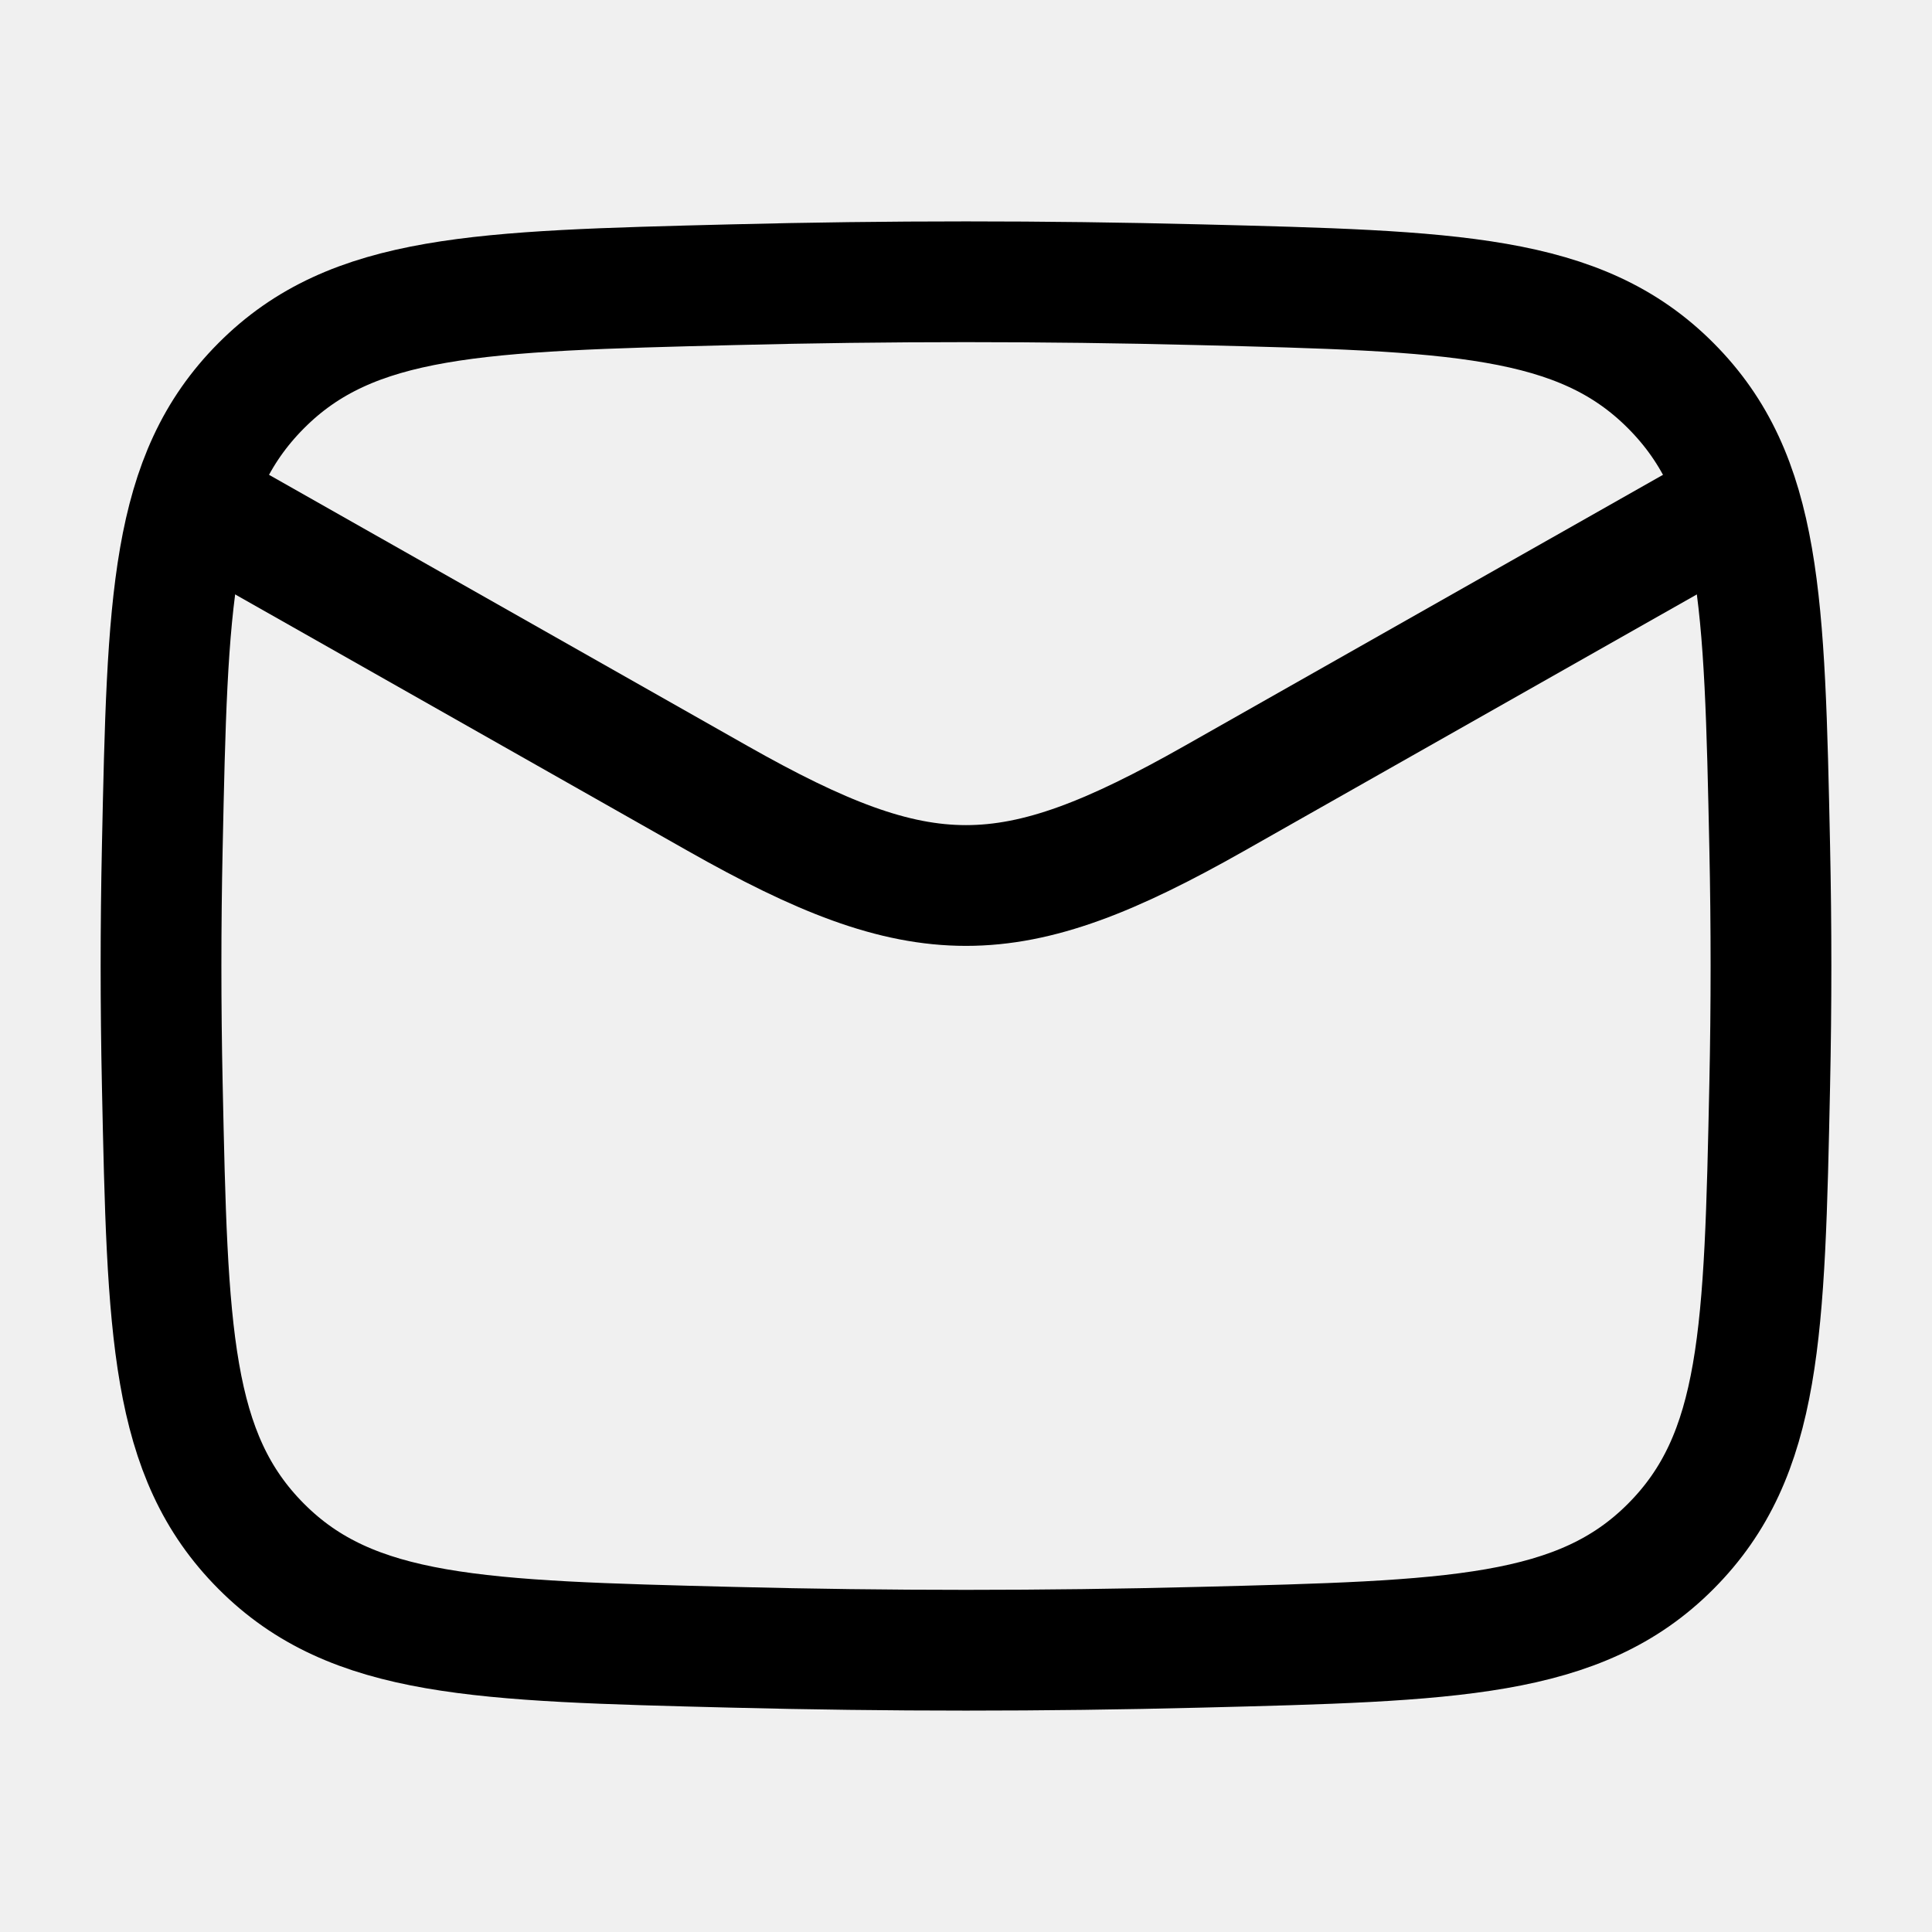
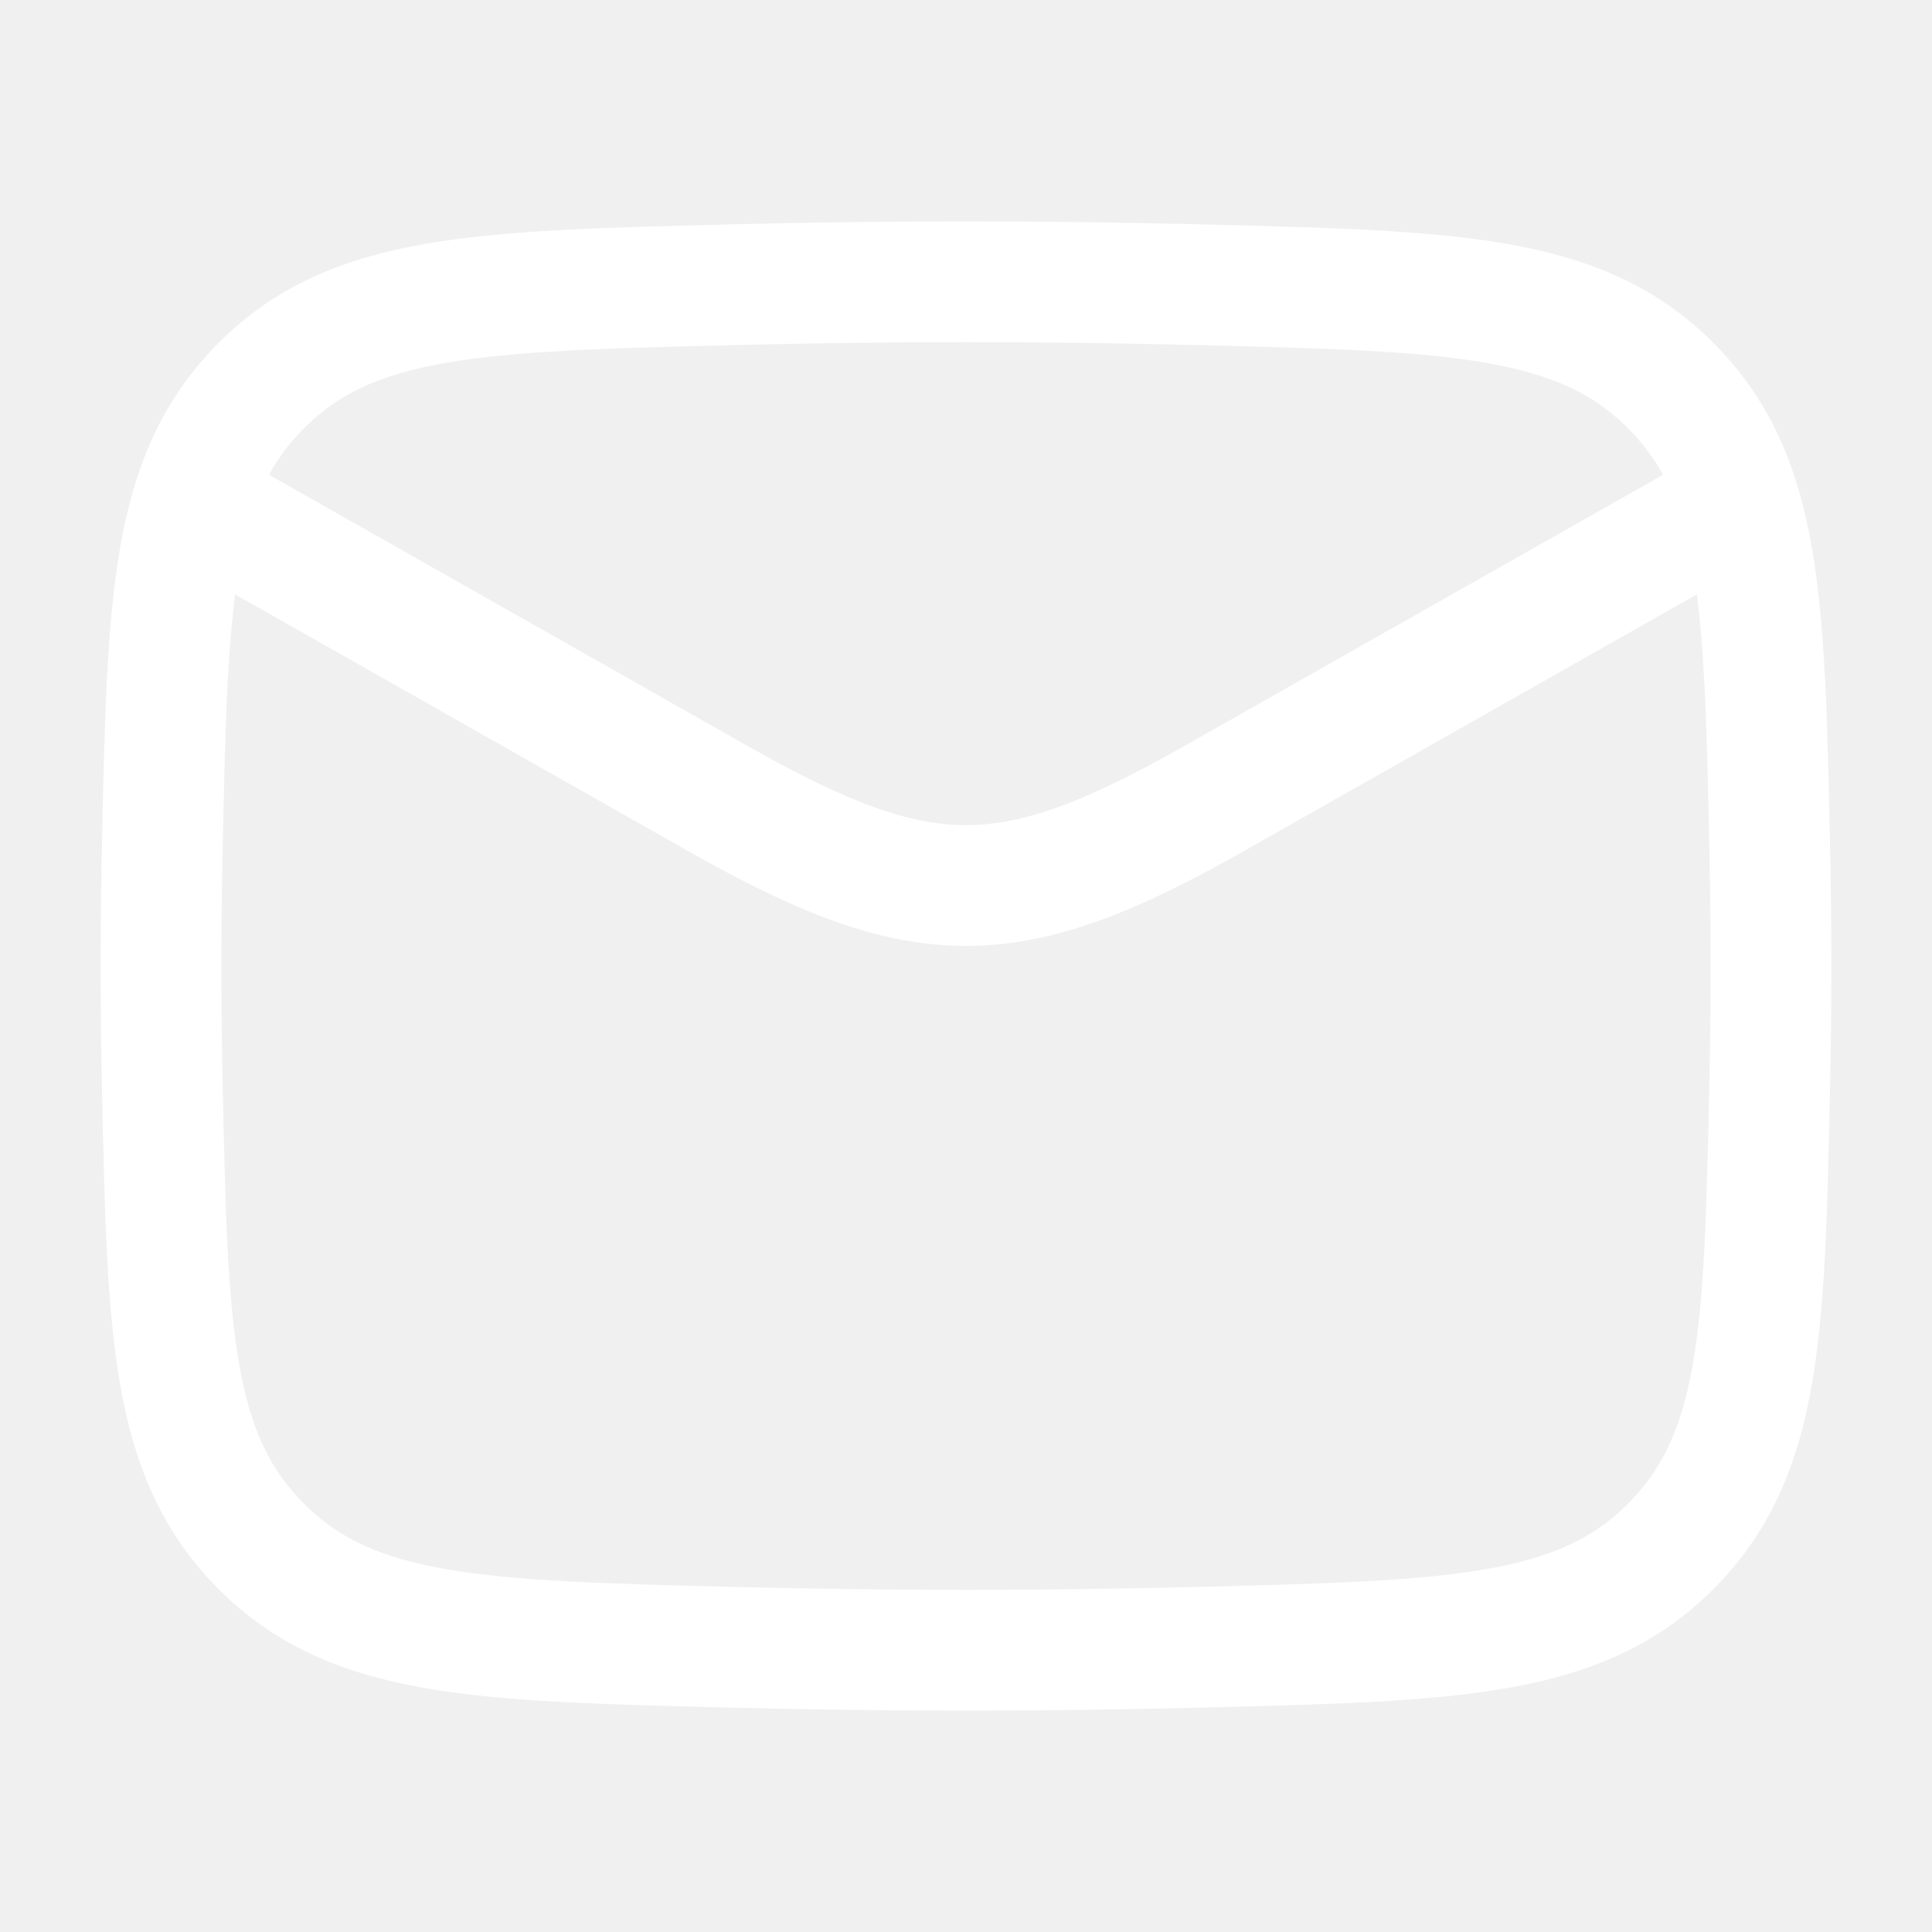
- <svg xmlns="http://www.w3.org/2000/svg" viewBox="0 0 24 24" width="24" height="24" color="#000000" fill="none">
-   <path d="M2 6L8.913 9.917C11.462 11.361 12.538 11.361 15.087 9.917L22 6" stroke="currentColor" stroke-width="1.5" stroke-linejoin="round" />
-   <path d="M2.016 13.476C2.081 16.541 2.114 18.074 3.245 19.209C4.376 20.345 5.95 20.384 9.099 20.463C11.039 20.512 12.961 20.512 14.901 20.463C18.05 20.384 19.624 20.345 20.755 19.209C21.886 18.074 21.919 16.541 21.984 13.476C22.005 12.49 22.005 11.51 21.984 10.524C21.919 7.459 21.886 5.926 20.755 4.791C19.624 3.655 18.05 3.616 14.901 3.537C12.961 3.488 11.039 3.488 9.099 3.537C5.95 3.616 4.376 3.655 3.245 4.791C2.114 5.926 2.081 7.459 2.016 10.524C1.995 11.51 1.995 12.49 2.016 13.476Z" stroke="currentColor" stroke-width="1.5" stroke-linejoin="round" />
+ <svg xmlns="http://www.w3.org/2000/svg" width="24" height="24" viewBox="0 0 24 24" fill="none">
+   <path d="M2 6L8.913 9.917C11.462 11.361 12.538 11.361 15.087 9.917L22 6" stroke="white" stroke-width="1.5" stroke-linejoin="round" />
+   <path d="M2.016 13.476C2.081 16.541 2.114 18.074 3.245 19.209C4.376 20.345 5.95 20.384 9.099 20.463C11.039 20.512 12.961 20.512 14.901 20.463C18.05 20.384 19.624 20.345 20.755 19.209C21.886 18.074 21.919 16.541 21.984 13.476C22.005 12.49 22.005 11.51 21.984 10.524C21.919 7.459 21.886 5.926 20.755 4.791C19.624 3.655 18.05 3.616 14.901 3.537C12.961 3.488 11.039 3.488 9.099 3.537C5.95 3.616 4.376 3.655 3.245 4.791C2.114 5.926 2.081 7.459 2.016 10.524C1.995 11.51 1.995 12.49 2.016 13.476Z" stroke="white" stroke-width="1.5" stroke-linejoin="round" />
</svg>
